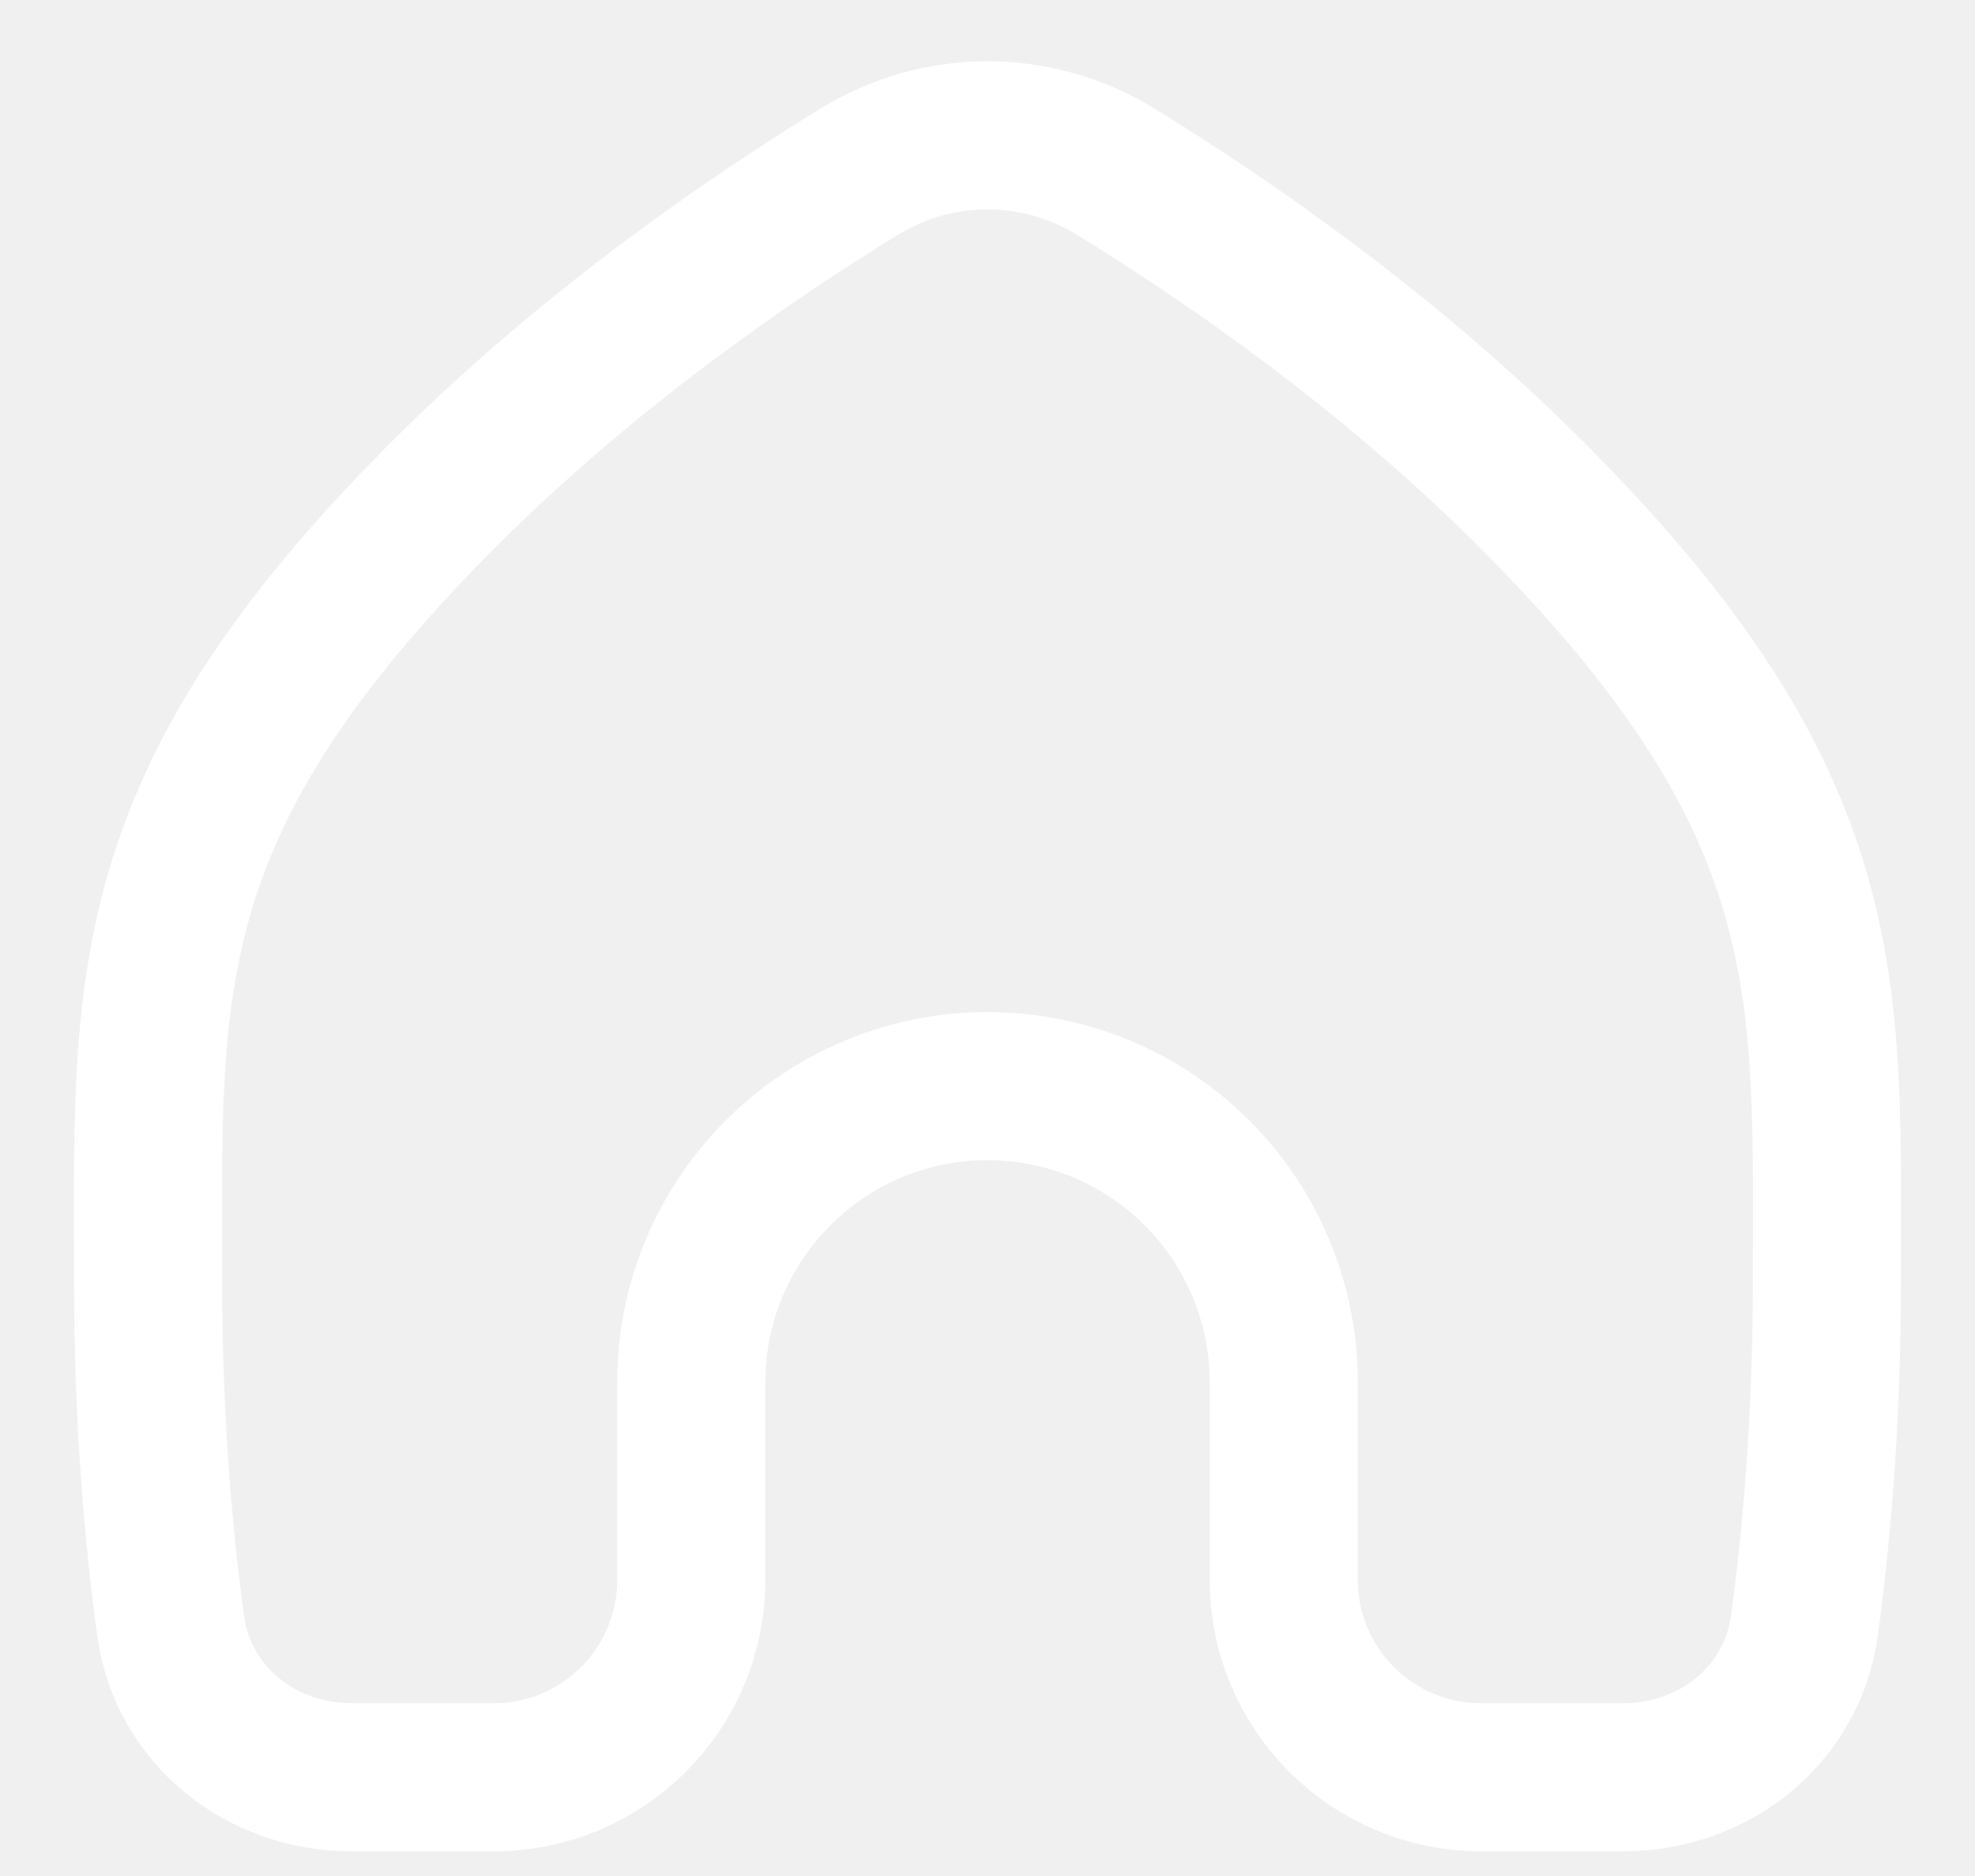
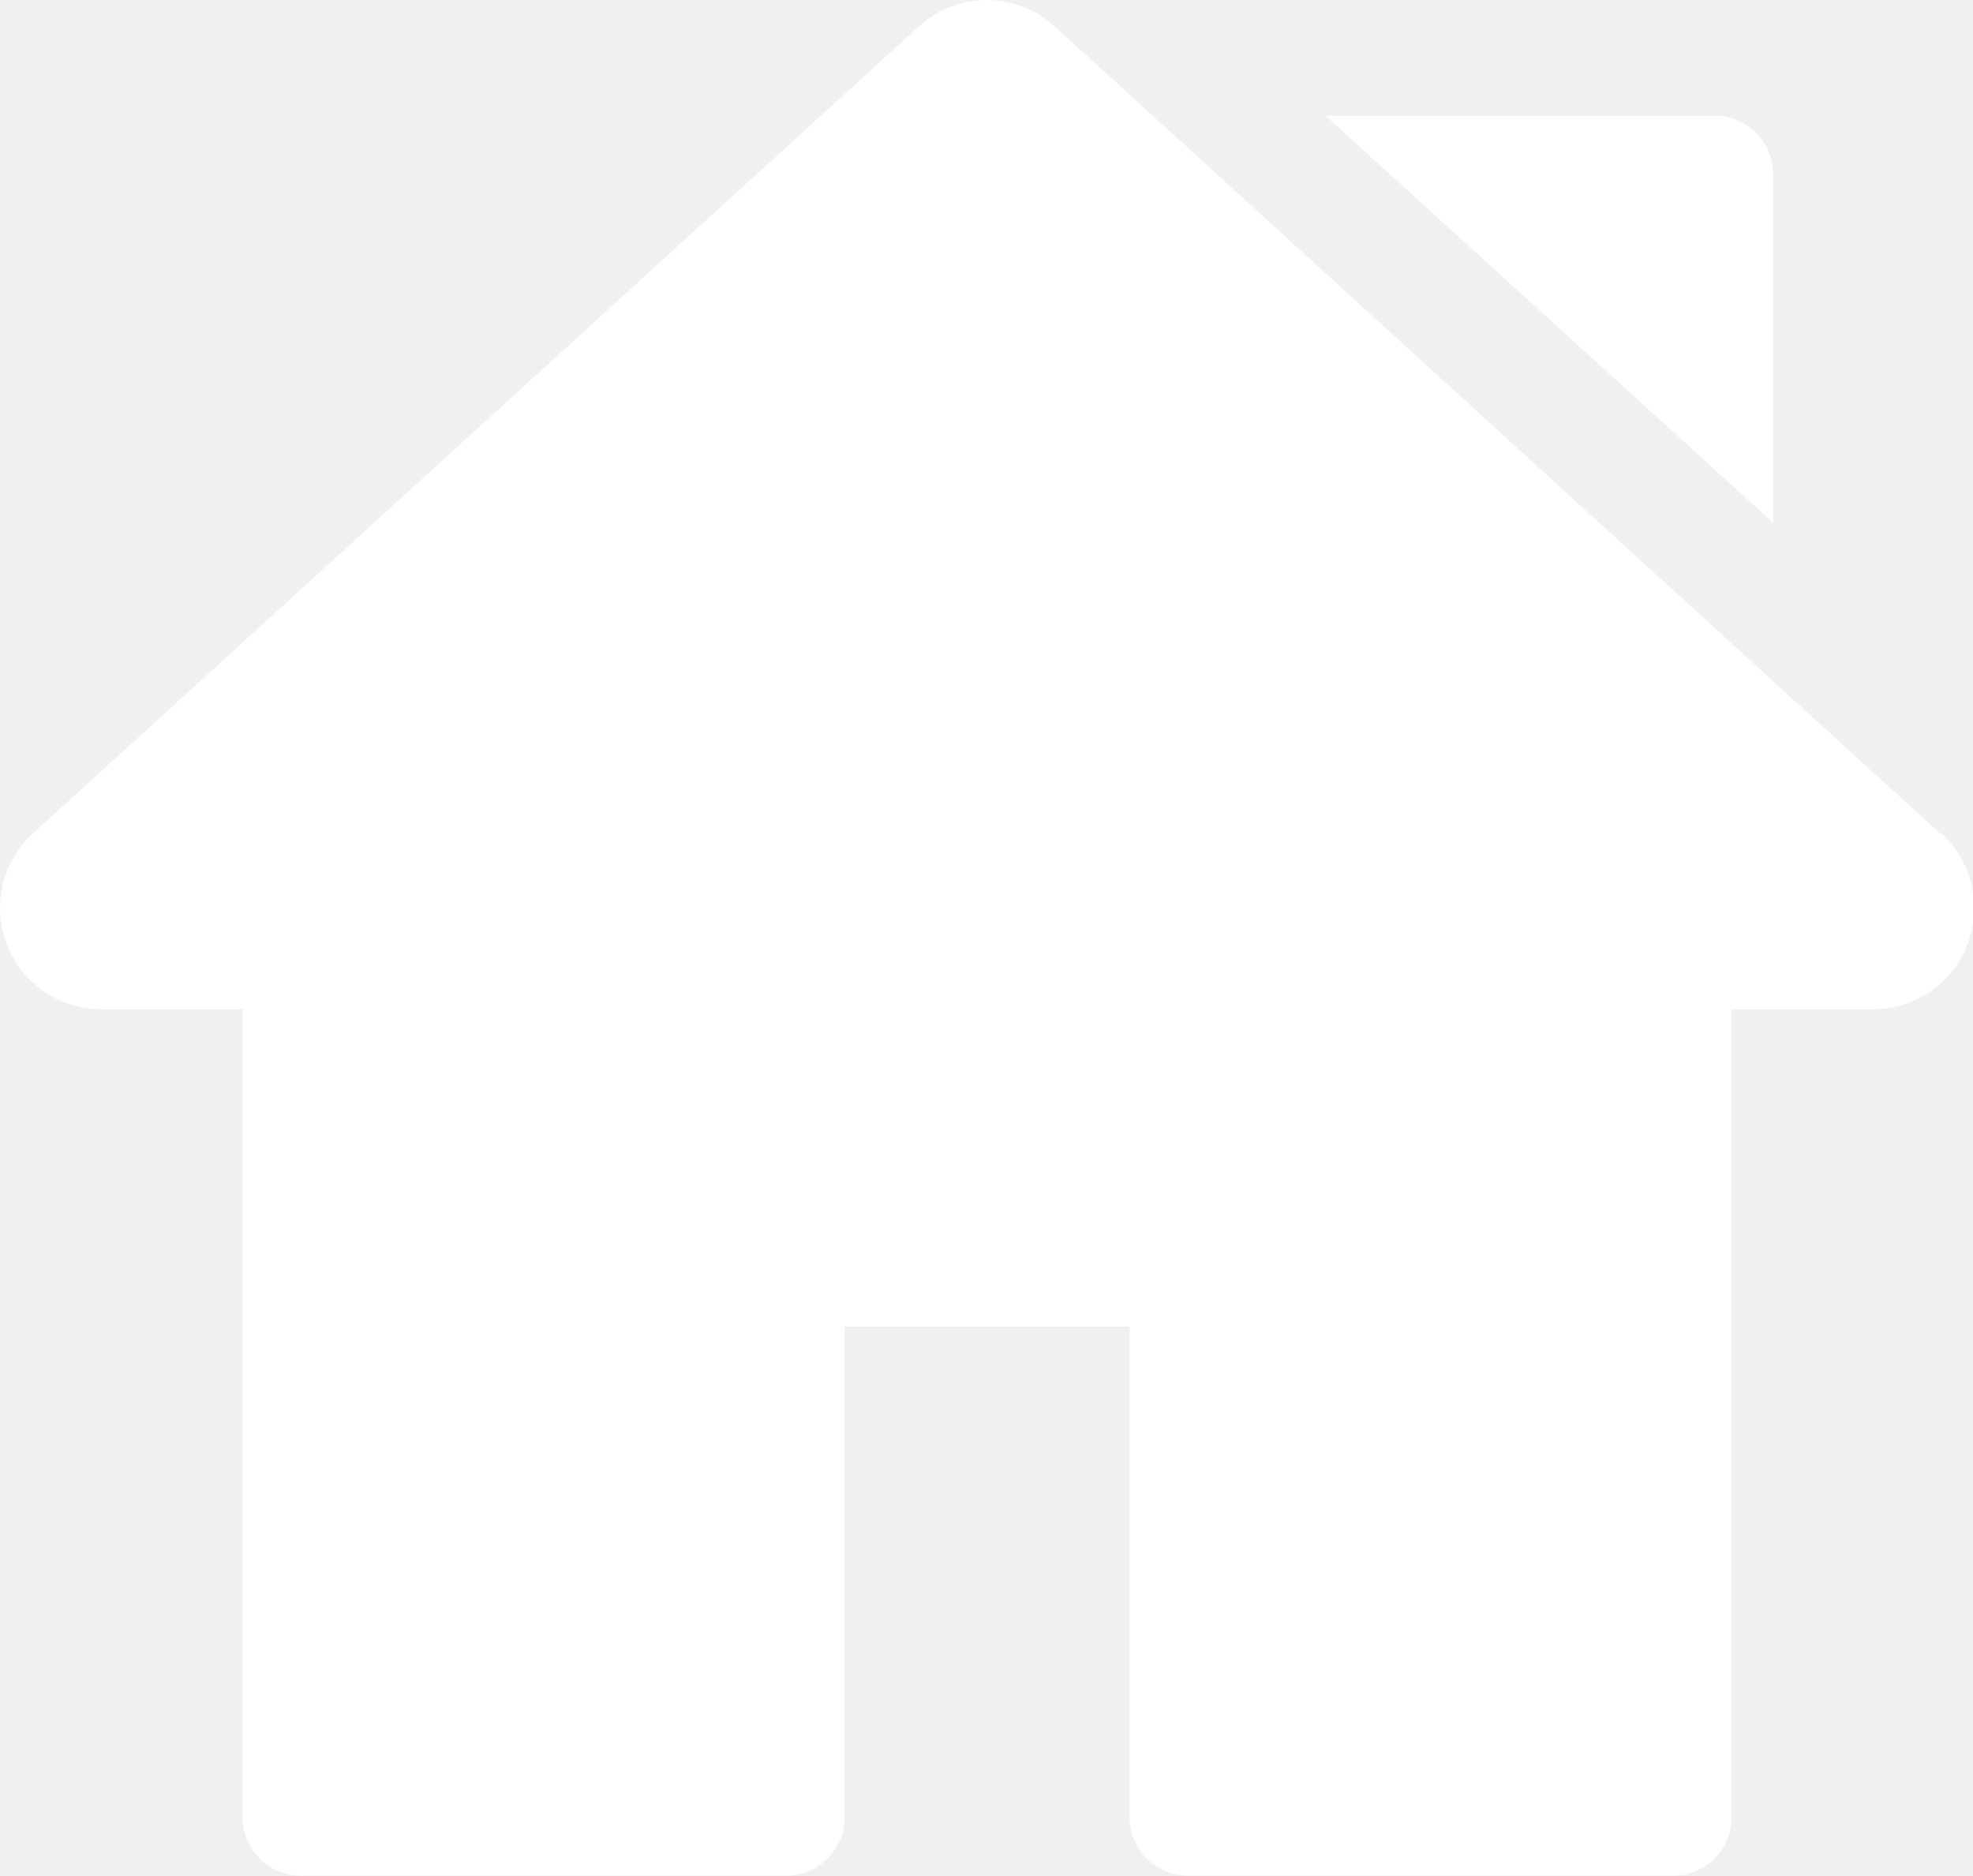
- <svg xmlns="http://www.w3.org/2000/svg" width="20" height="19" viewBox="0 0 20 19" fill="none">
-   <path d="M4.5 5C5.961 3.539 7.593 2.419 8.697 1.741C9.502 1.247 10.498 1.247 11.302 1.741C12.406 2.419 14.039 3.539 15.5 5C18.668 8.168 18.5 10 18.5 13C18.5 14.41 18.39 15.599 18.273 16.463C18.149 17.373 17.356 18 16.438 18H15C13.895 18 13 17.105 13 16V14C13 13.204 12.684 12.441 12.121 11.879C11.559 11.316 10.796 11 10 11C9.204 11 8.441 11.316 7.879 11.879C7.316 12.441 7 13.204 7 14V16C7 17.105 6.105 18 5 18H3.562C2.644 18 1.851 17.373 1.727 16.463C1.61 15.599 1.5 14.41 1.5 13C1.5 10 1.332 8.168 4.5 5Z" stroke="white" stroke-width="1.5" stroke-linecap="round" stroke-linejoin="round" />
+ <svg xmlns="http://www.w3.org/2000/svg" id="_001-home" data-name="001-home" width="30.485" height="28.976" viewBox="0 0 30.485 28.976">
+   <g id="Group_2268" data-name="Group 2268" transform="translate(0 0)">
+     <g id="Group_2267" data-name="Group 2267">
+       <path id="Path_4239" data-name="Path 4239" d="M29.973,25.549,16.3,13.086a1.556,1.556,0,0,0-2.106,0L.512,25.549a1.563,1.563,0,0,0,1.053,2.719H3.749V40.755a.9.9,0,0,0,.9.9h7.5a.9.9,0,0,0,.9-.9V33.173h4.406v7.582a.9.9,0,0,0,.9.9h7.5a.9.9,0,0,0,.9-.9V28.268h2.185a1.563,1.563,0,0,0,1.053-2.719Z" transform="translate(0 -12.675)" fill="#fff" />
+     </g>
+   </g>
+   <g id="Group_2270" data-name="Group 2270" transform="translate(20.481 1.789)">
+     <g id="Group_2269" data-name="Group 2269">
+       <path id="Path_4240" data-name="Path 4240" d="M349.994,42.73h-6.021l6.917,6.29V43.626A.9.9,0,0,0,349.994,42.73Z" transform="translate(-343.973 -42.73)" fill="#fff" />
+     </g>
+   </g>
</svg>
